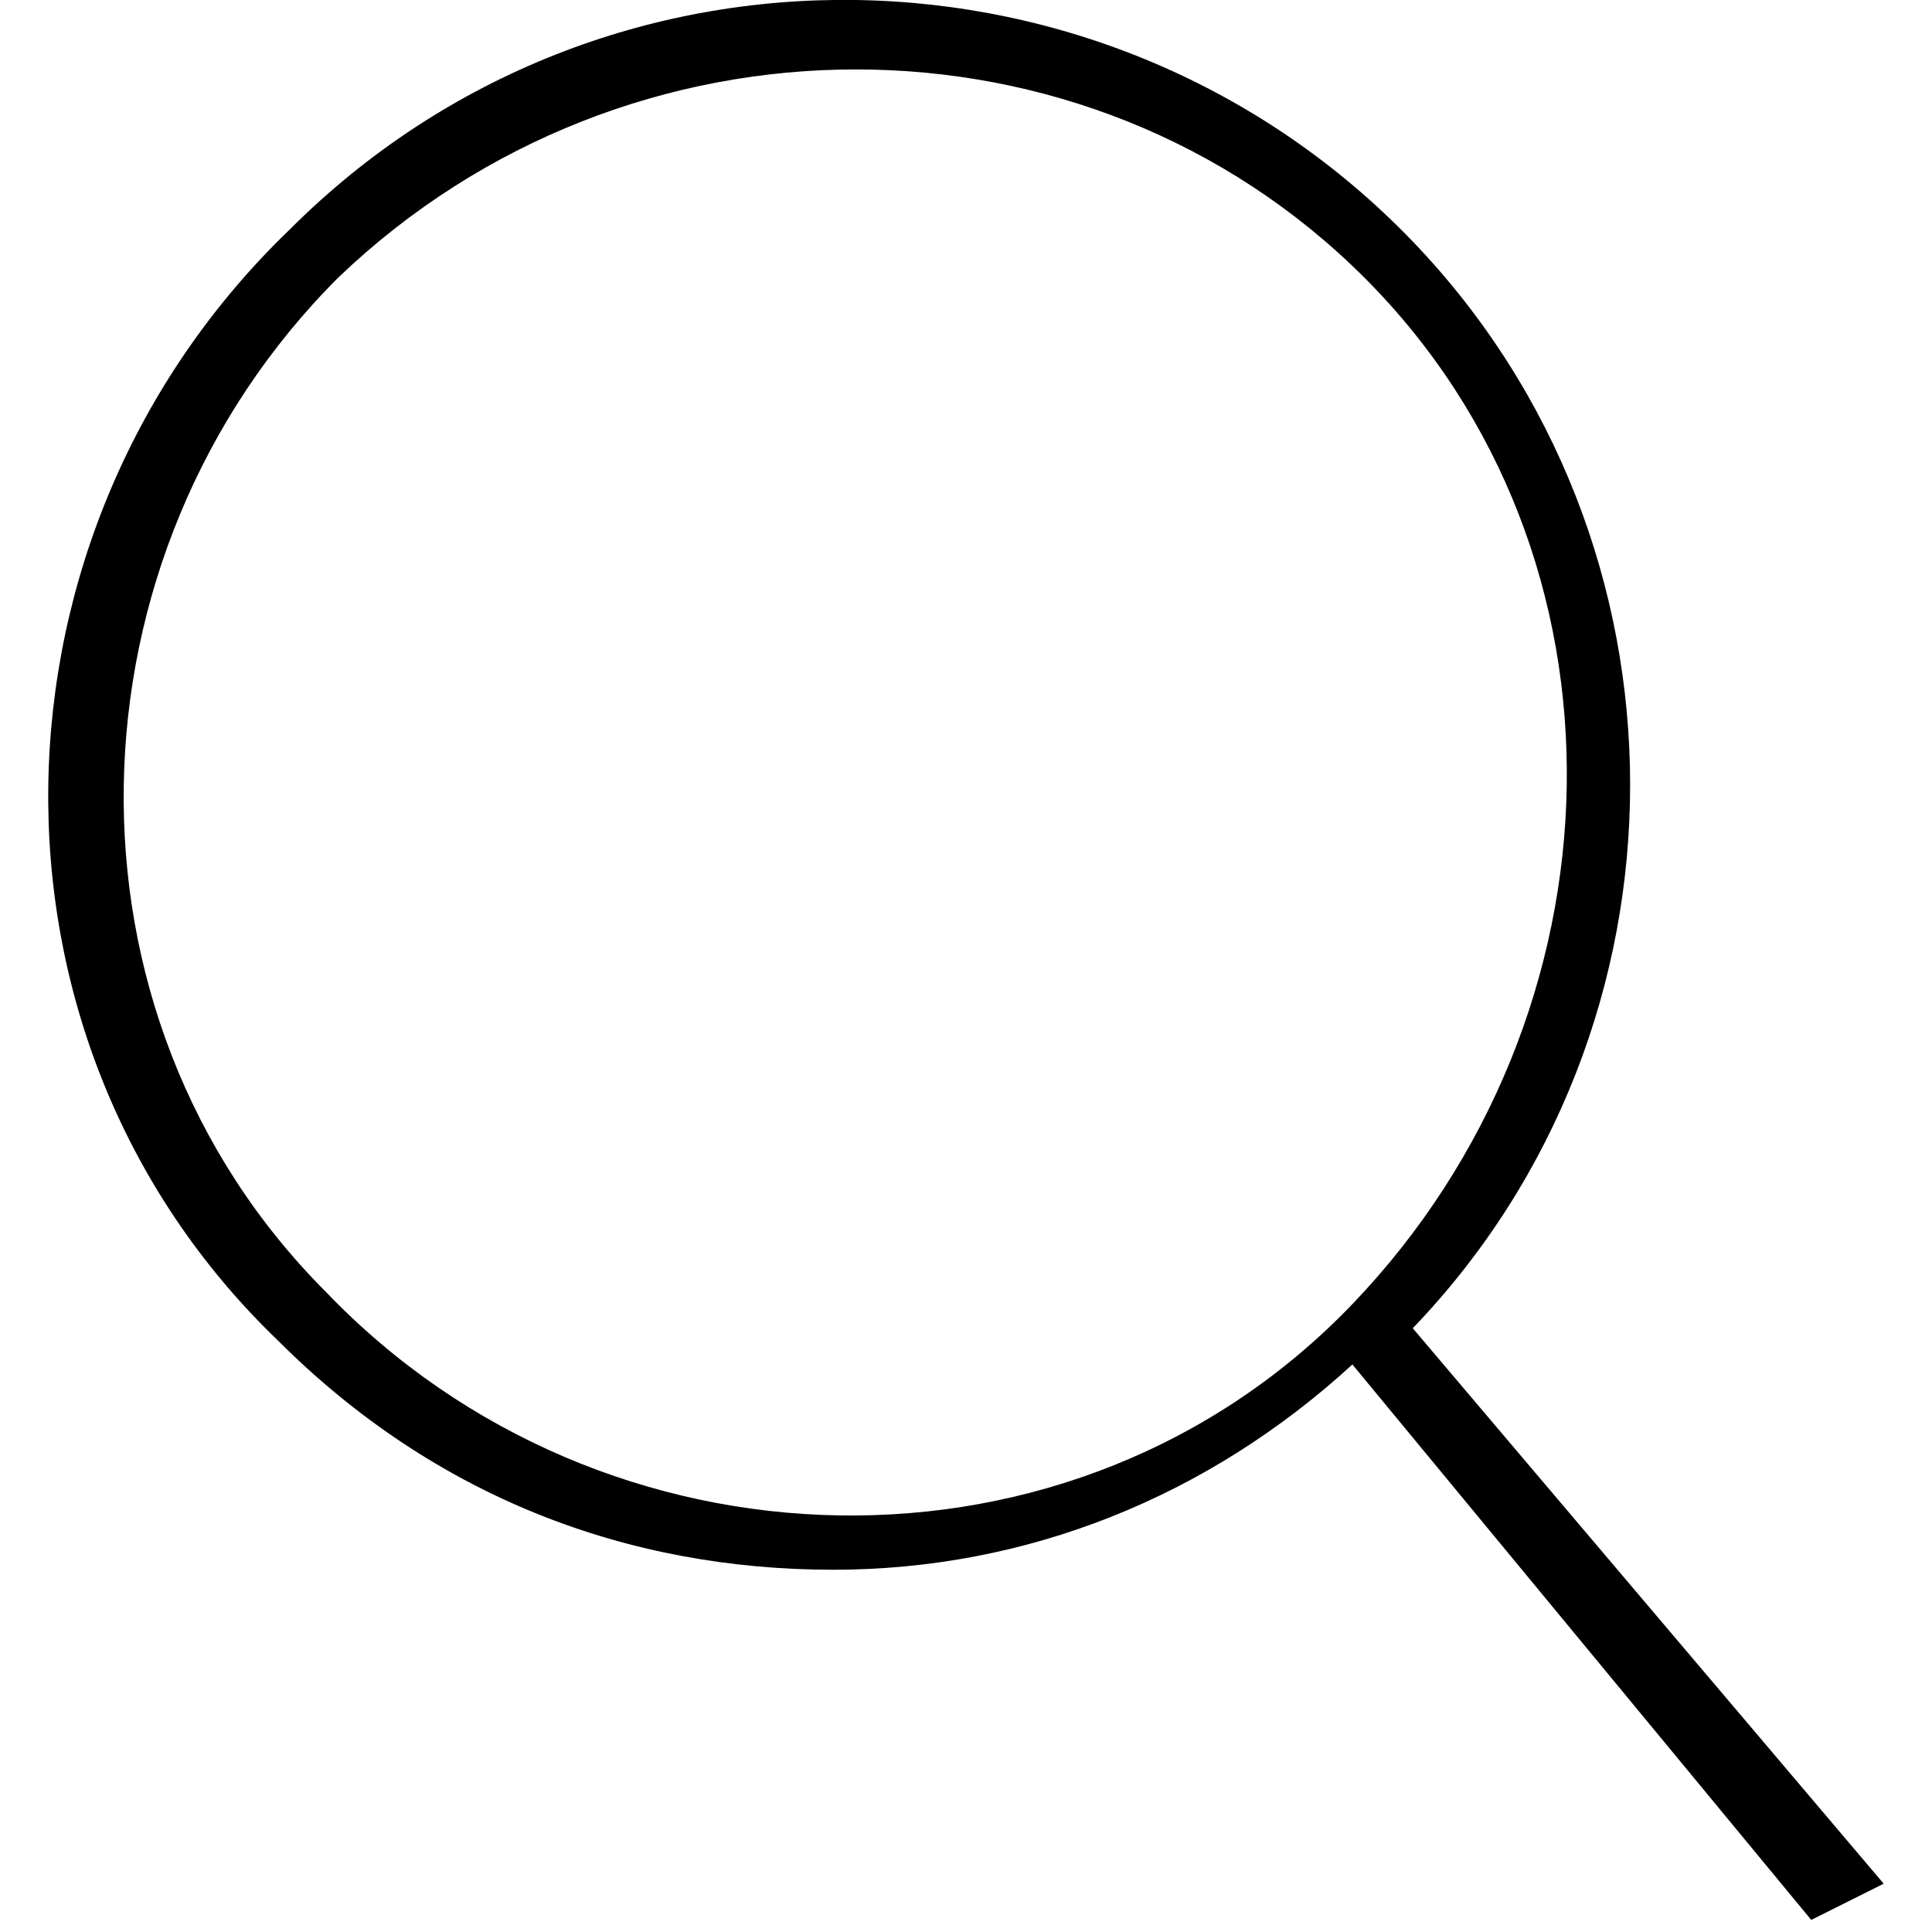
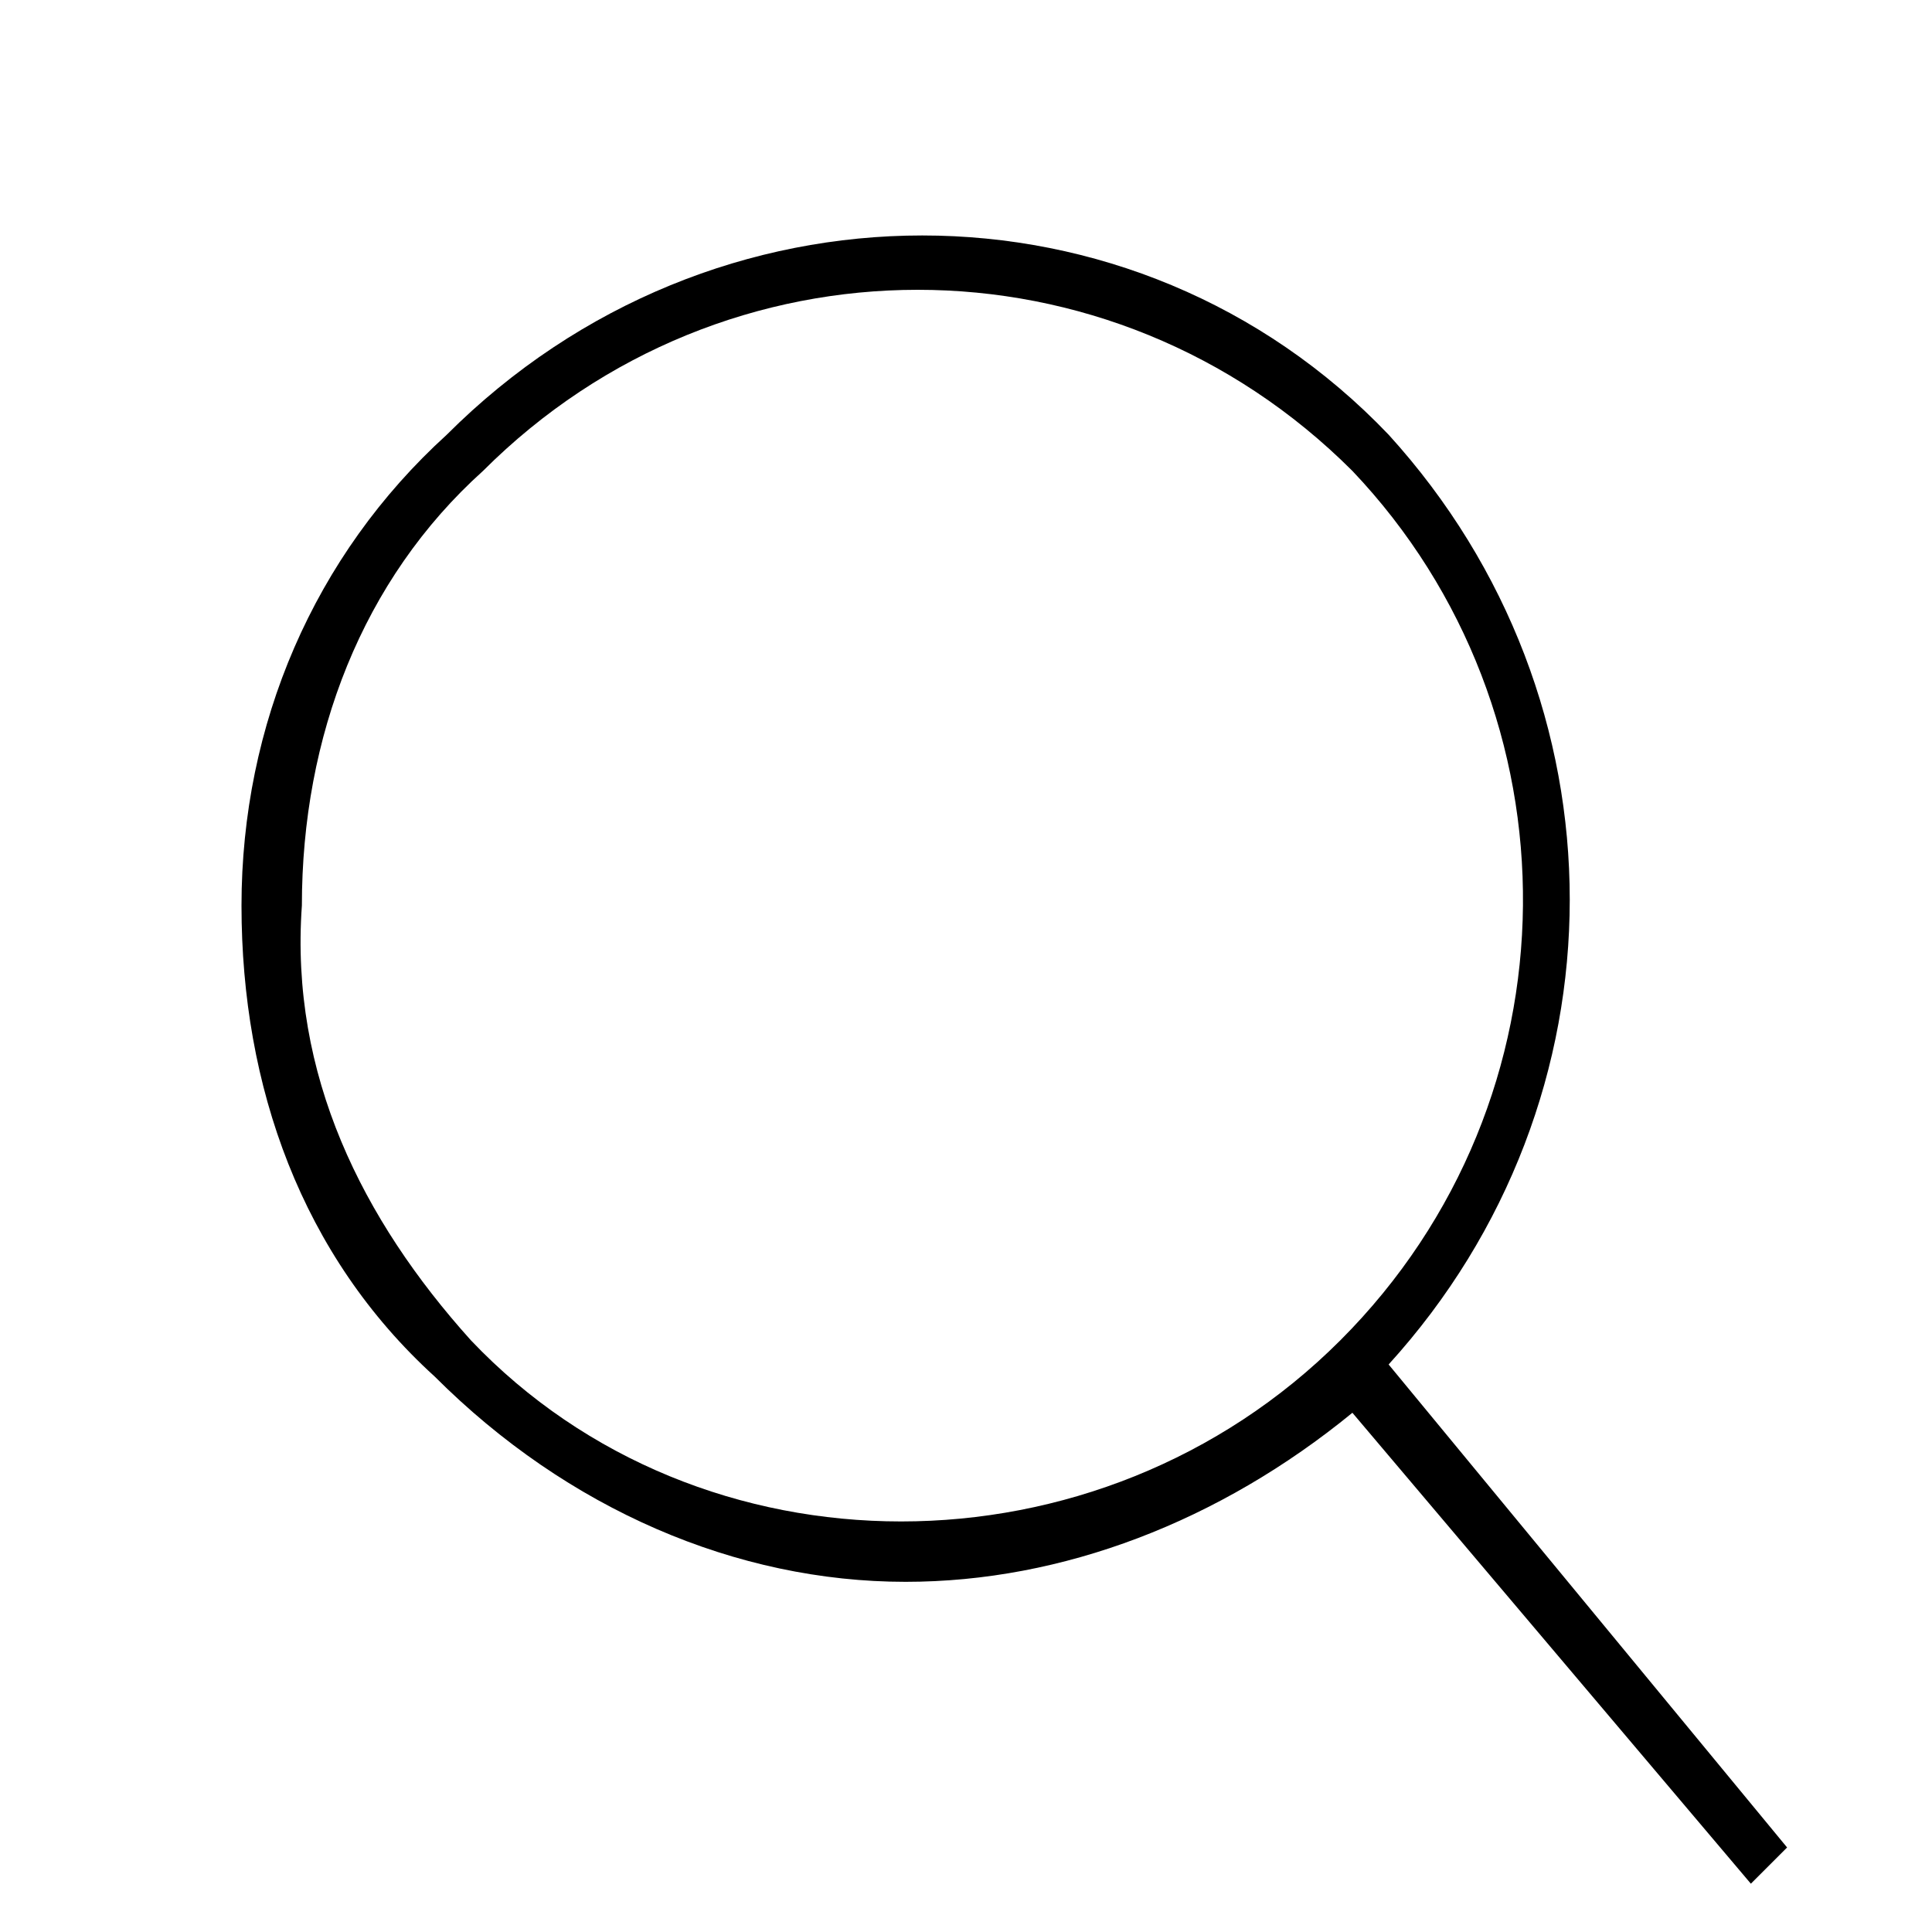
<svg xmlns="http://www.w3.org/2000/svg" version="1.1" id="Слой_1" x="0px" y="0px" viewBox="0 0 16 16" style="enable-background:new 0 0 16 16;" xml:space="preserve">
-   <path d="M15.6,15.6L11.7,11c2.4-2.5,2.4-6.5,0-9C9.2-0.6,5-0.7,2.4,1.9c-2.6,2.5-2.7,6.7-0.1,9.2C3.6,12.4,5.2,13,6.9,13  c1.6,0,3.1-0.6,4.3-1.7l3.8,4.6L15.6,15.6z M2.7,10.7C0.4,8.4,0.5,4.6,2.8,2.3C5.2,0,9,0,11.3,2.3c2.3,2.3,2.2,6.1-0.1,8.5  S5,13.1,2.7,10.7z" fill="currentColor" />
+   <path d="M14.8,15.3l-3.3-4c2-2.2,2-5.5,0-7.7C9.4,1.4,5.9,1.4,3.7,3.6C2.6,4.6,2,6,2,7.5c0,1.5,0.5,2.9,1.6,3.9  c1.1,1.1,2.5,1.7,3.9,1.7c1.3,0,2.6-0.5,3.7-1.4l3.3,3.9L14.8,15.3z M3.9,11.1c-0.9-1-1.5-2.2-1.4-3.6C2.5,6.1,3,4.8,4,3.9  c1-1,2.3-1.5,3.6-1.5c1.3,0,2.6,0.5,3.6,1.5c1.9,2,1.9,5.2-0.1,7.2S5.8,13.1,3.9,11.1z" />
</svg>
